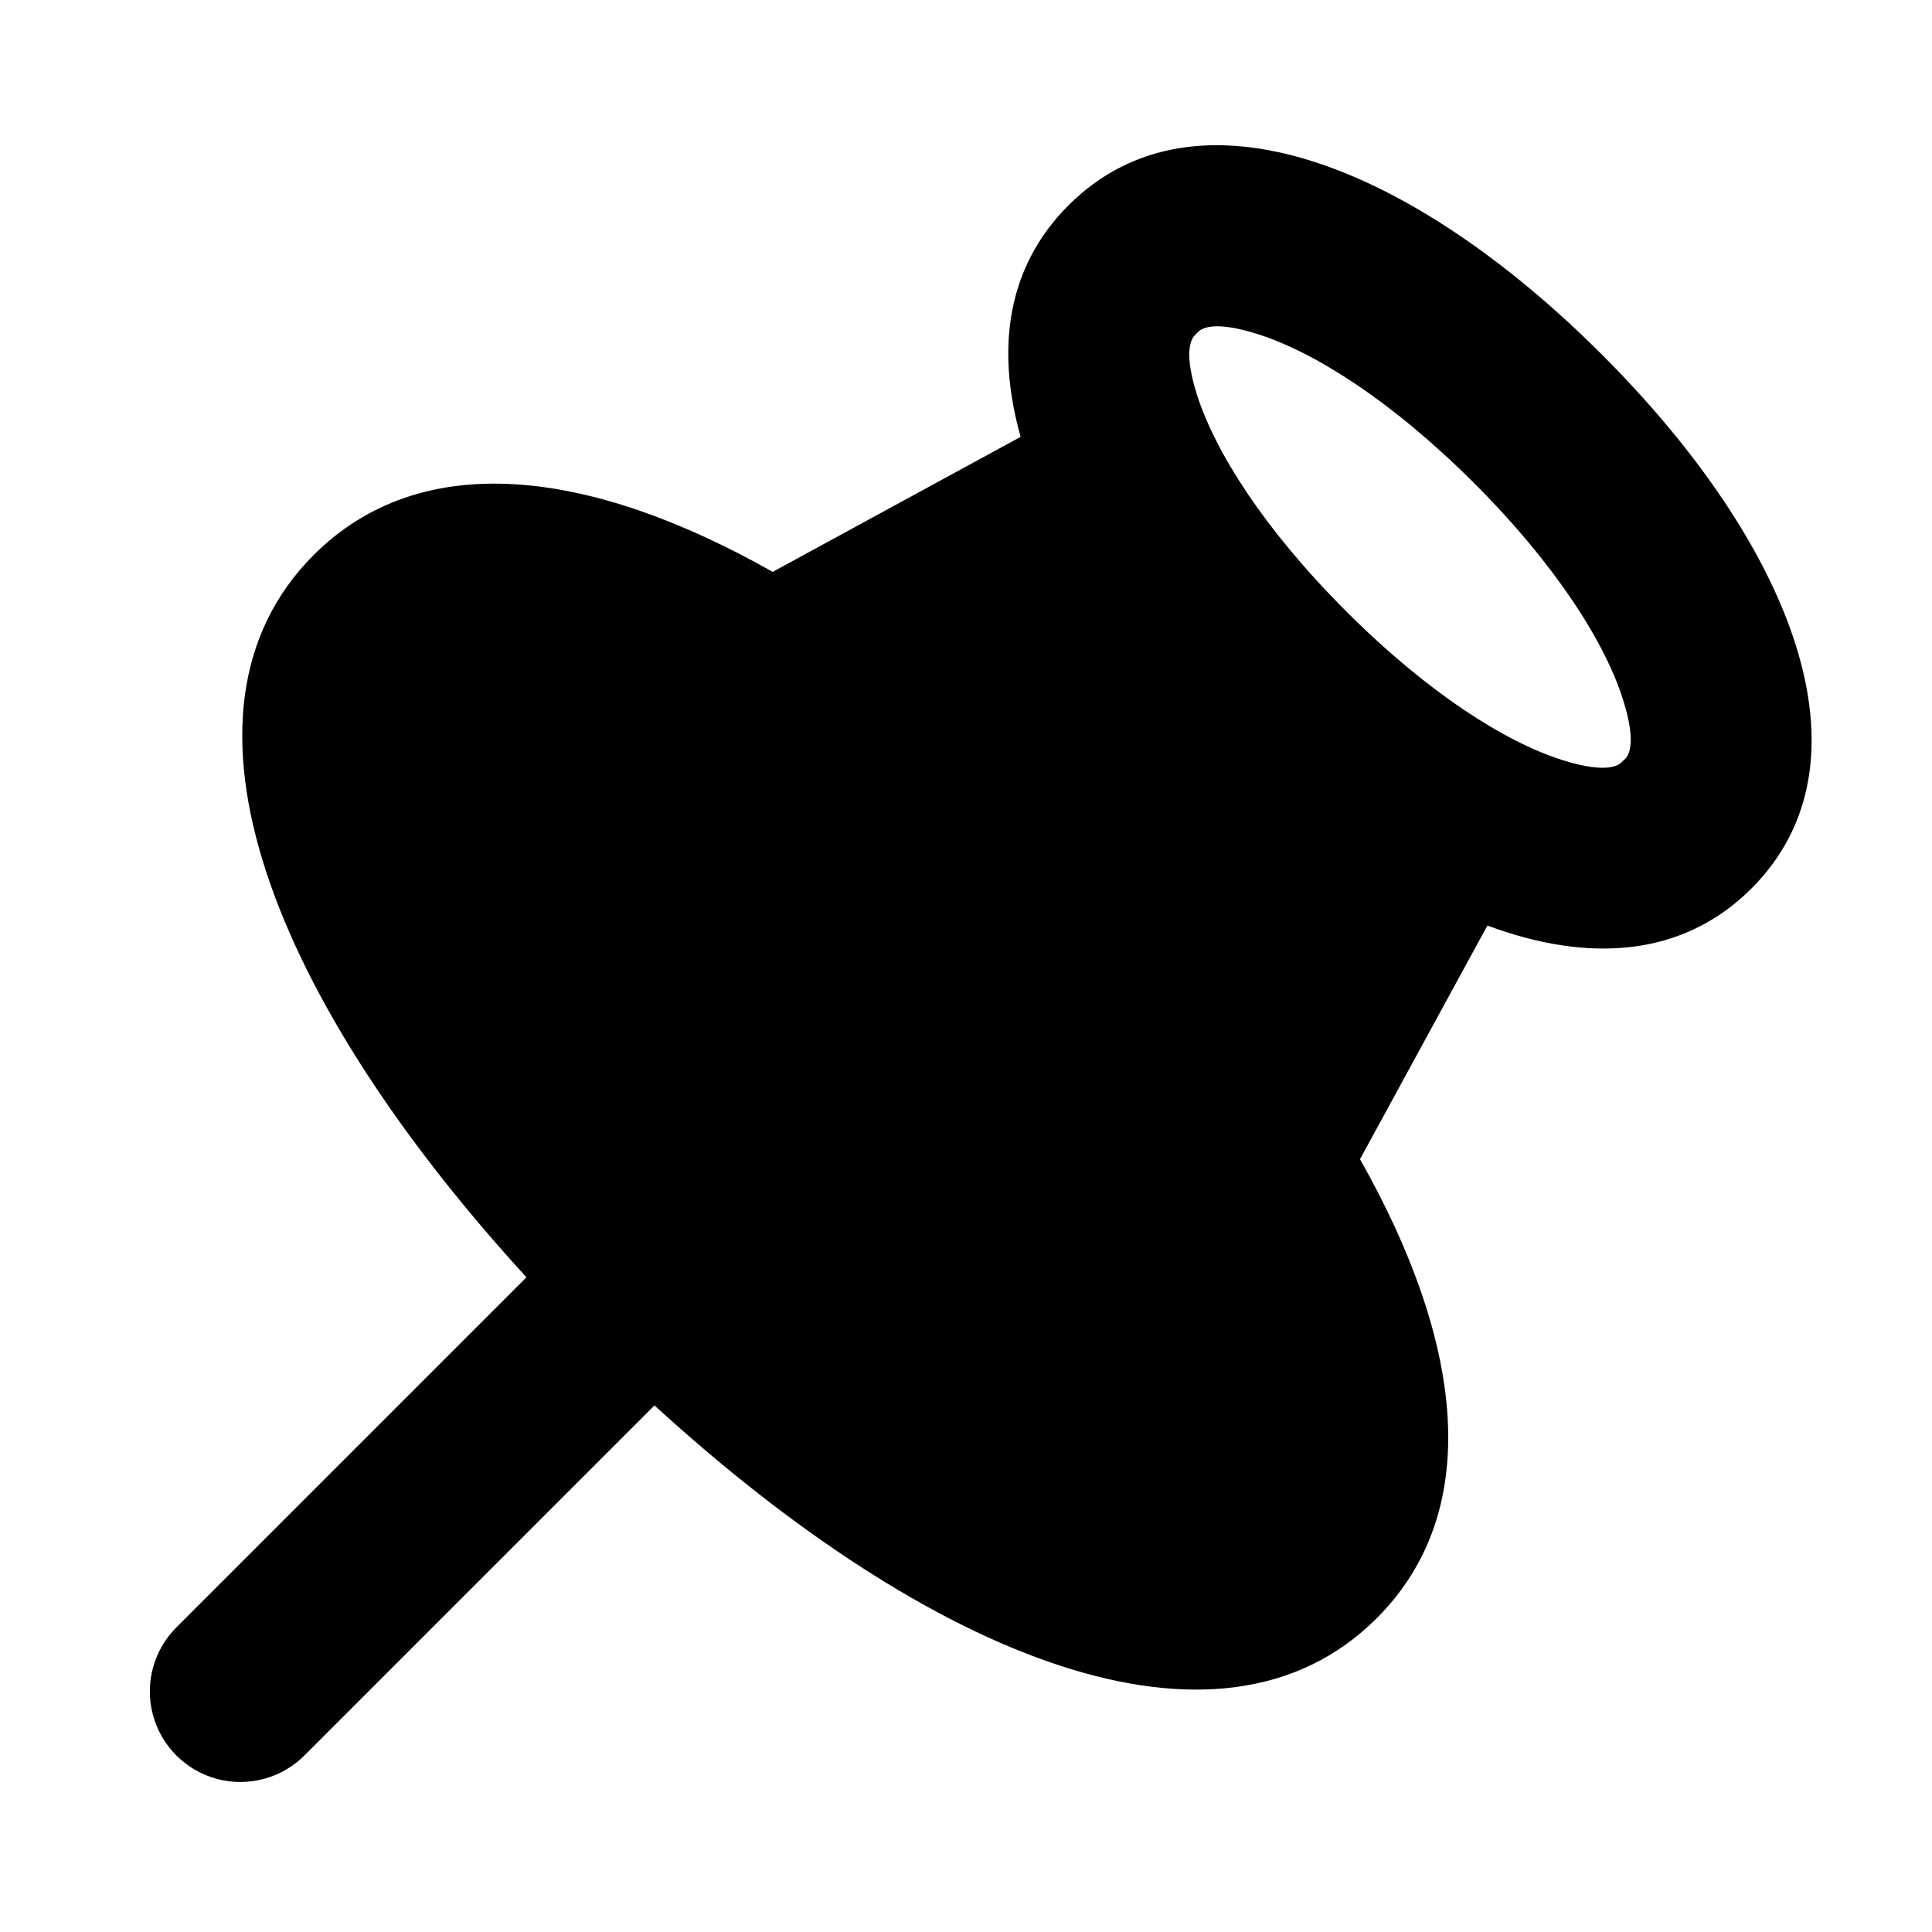
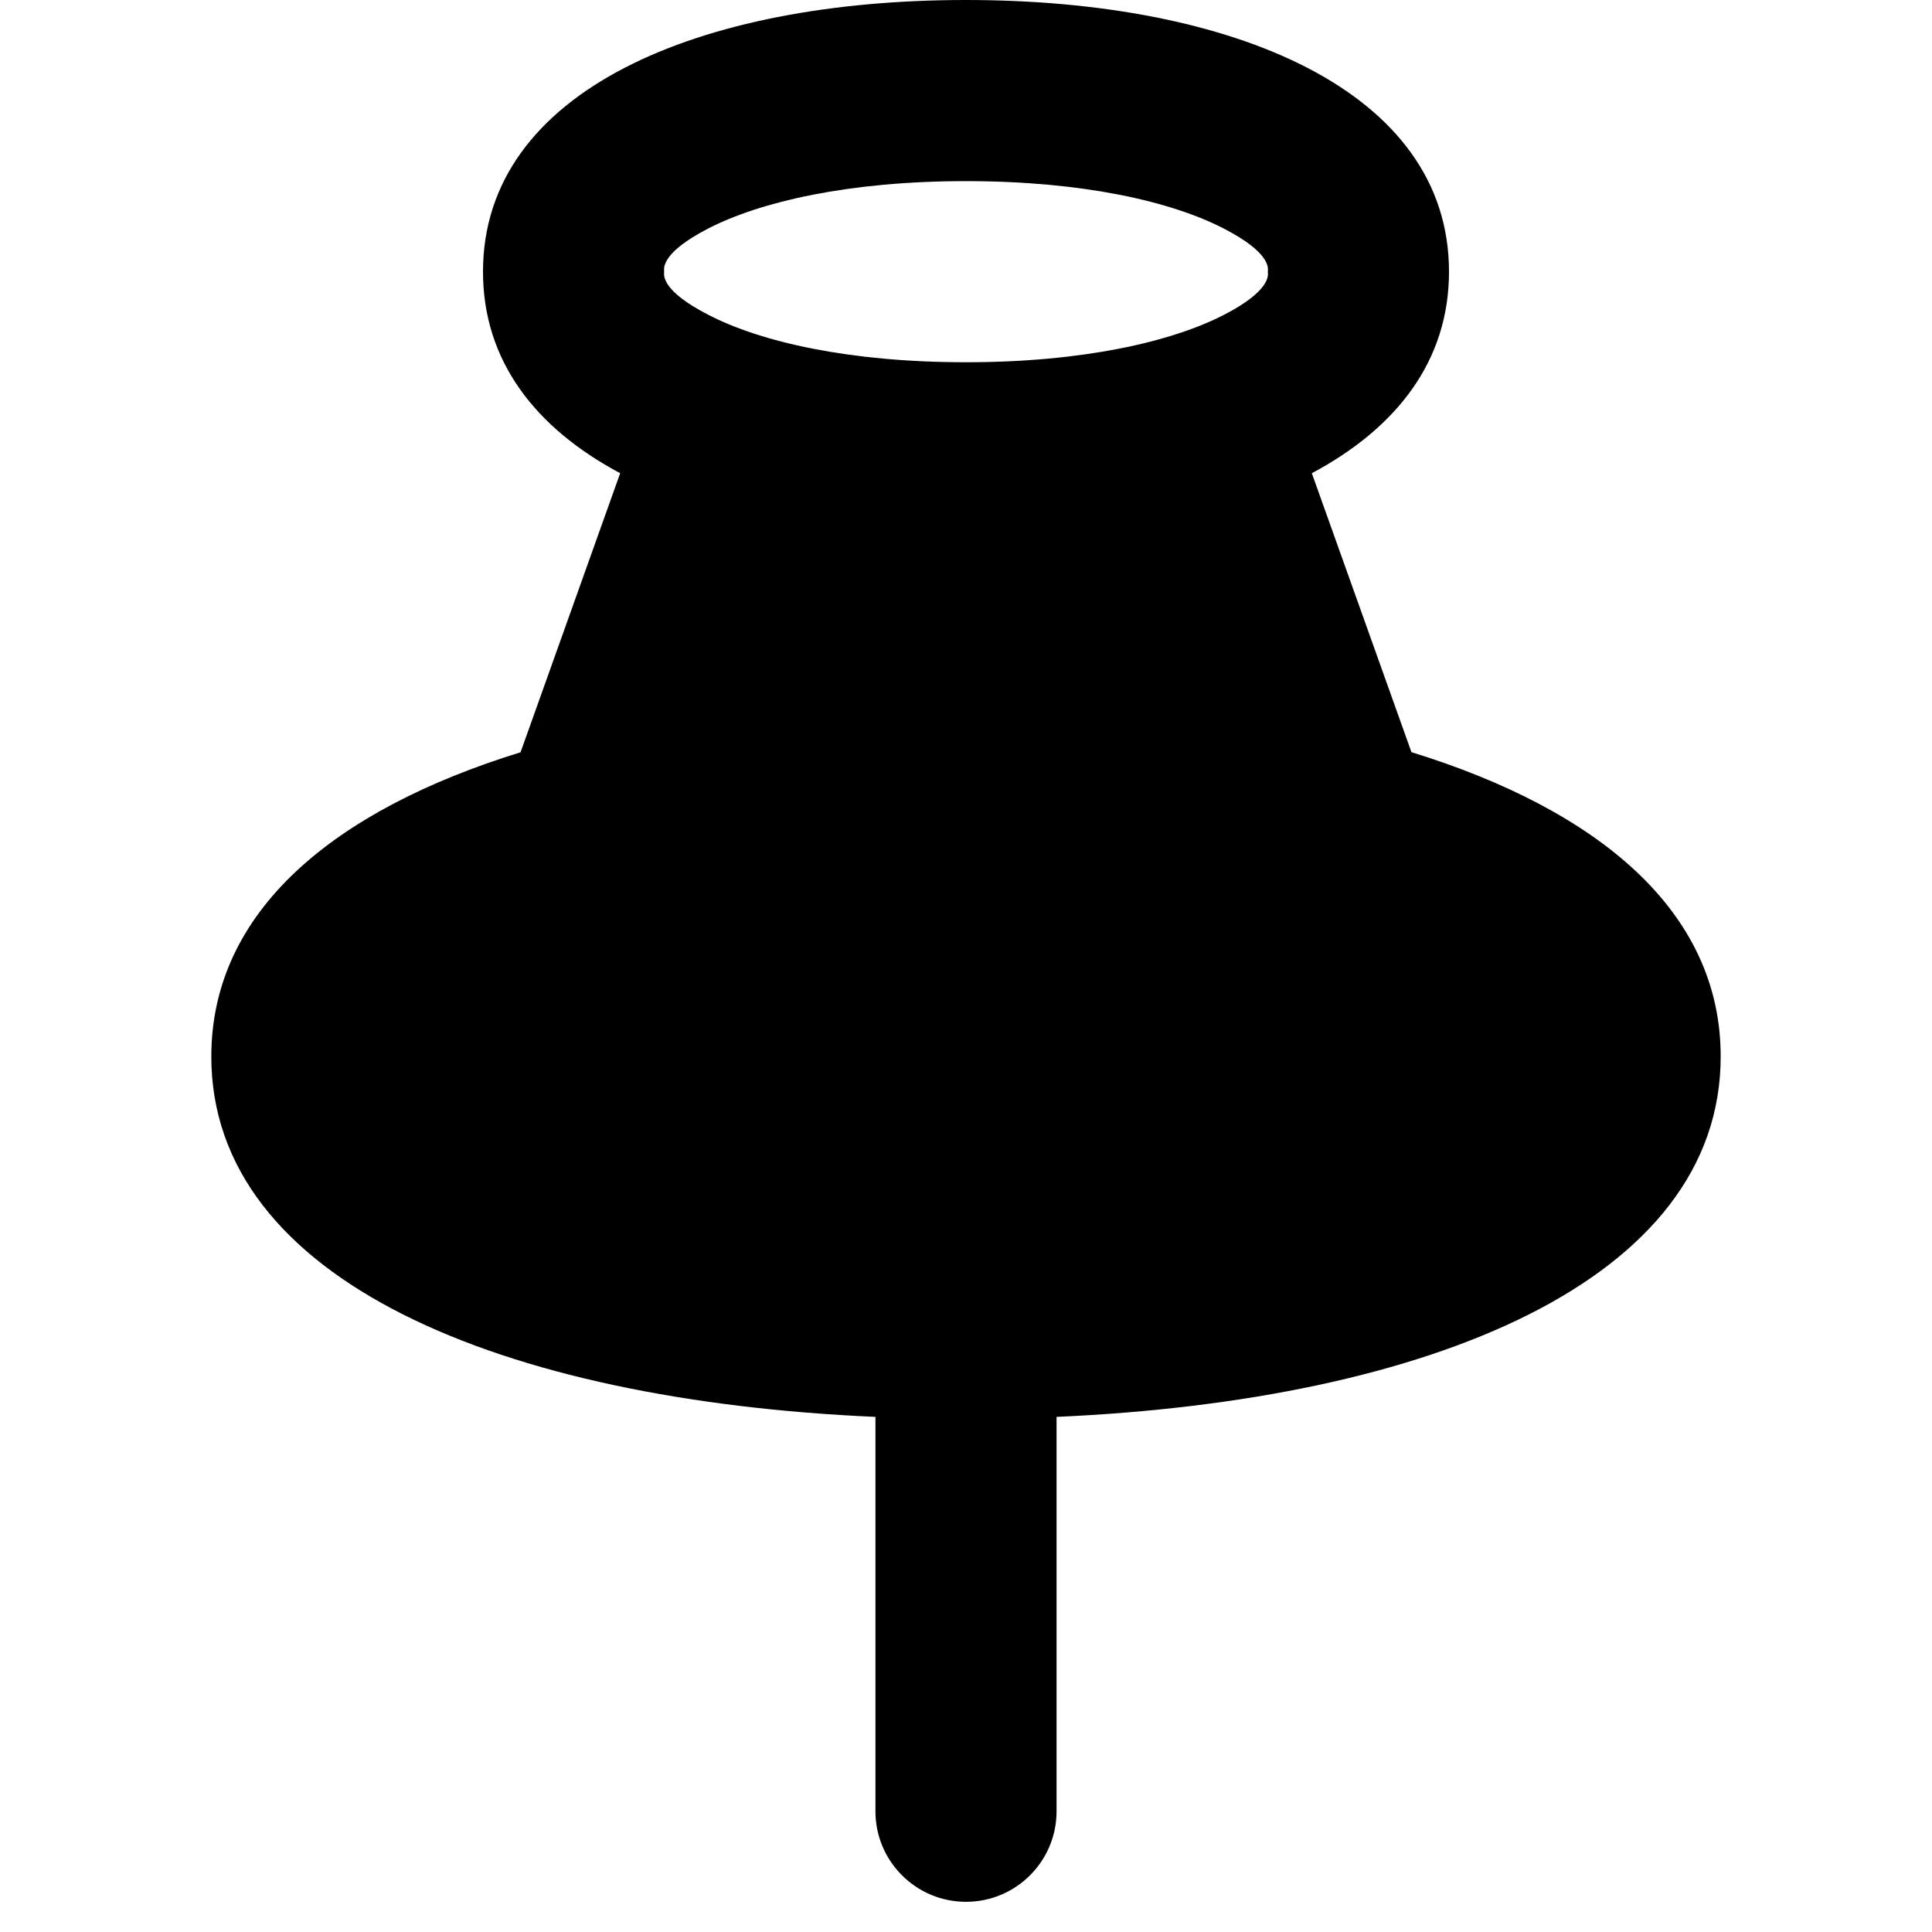
<svg xmlns="http://www.w3.org/2000/svg" width="16" height="16" fill="none" viewBox="0 0 16 16">
-   <path fill="currentColor" fill-rule="evenodd" d="m13.444 6.298-.003.003c-.02.024-.102.12-.504-.007-.467-.148-1.107-.55-1.79-1.233-.684-.684-1.085-1.324-1.234-1.791-.127-.402-.03-.484-.007-.504l.003-.004.003-.003c.02-.023.102-.12.504.008.467.148 1.107.55 1.791 1.233.684.684 1.085 1.324 1.233 1.79.128.403.032.485.008.505l-.004.003Zm-4.992-2.68L6.399 4.736c-1.517-.858-2.91-1.03-3.801-.14-1.31 1.31-.323 3.705 1.762 5.982l-2.89 2.89a.75.75 0 1 0 1.06 1.061l2.89-2.89c2.278 2.084 4.672 3.072 5.982 1.762.891-.891.719-2.284-.139-3.801l1.055-1.935c.84.313 1.62.26 2.187-.307 1.06-1.061.325-2.858-1.237-4.42C11.706 1.376 9.909.64 8.848 1.701c-.506.506-.603 1.18-.396 1.915Z" clip-rule="evenodd" />
+   <path fill="currentColor" fill-rule="evenodd" d="M10.5 2.255v-.01c.003-.03.013-.157-.361-.35C9.703 1.668 8.966 1.5 8 1.5c-.967 0-1.703.169-2.138.394-.375.194-.365.32-.362.351v.01c-.003.03-.013.157.362.35C6.297 2.832 7.033 3 8 3c.967 0 1.703-.169 2.139-.394.374-.194.364-.32.361-.351ZM12 2.25c0 .738-.433 1.294-1.136 1.669l.825 2.31c1.553.48 2.561 1.32 2.561 2.52 0 1.854-2.402 2.848-5.5 2.985V15a.75.75 0 0 1-1.5 0v-3.266c-3.098-.136-5.5-1.131-5.5-2.984 0-1.2 1.008-2.04 2.561-2.52l.825-2.311C4.433 3.544 4 2.988 4 2.25 4 .75 5.79 0 8 0s4 .75 4 2.25Z" clip-rule="evenodd" />
</svg>
